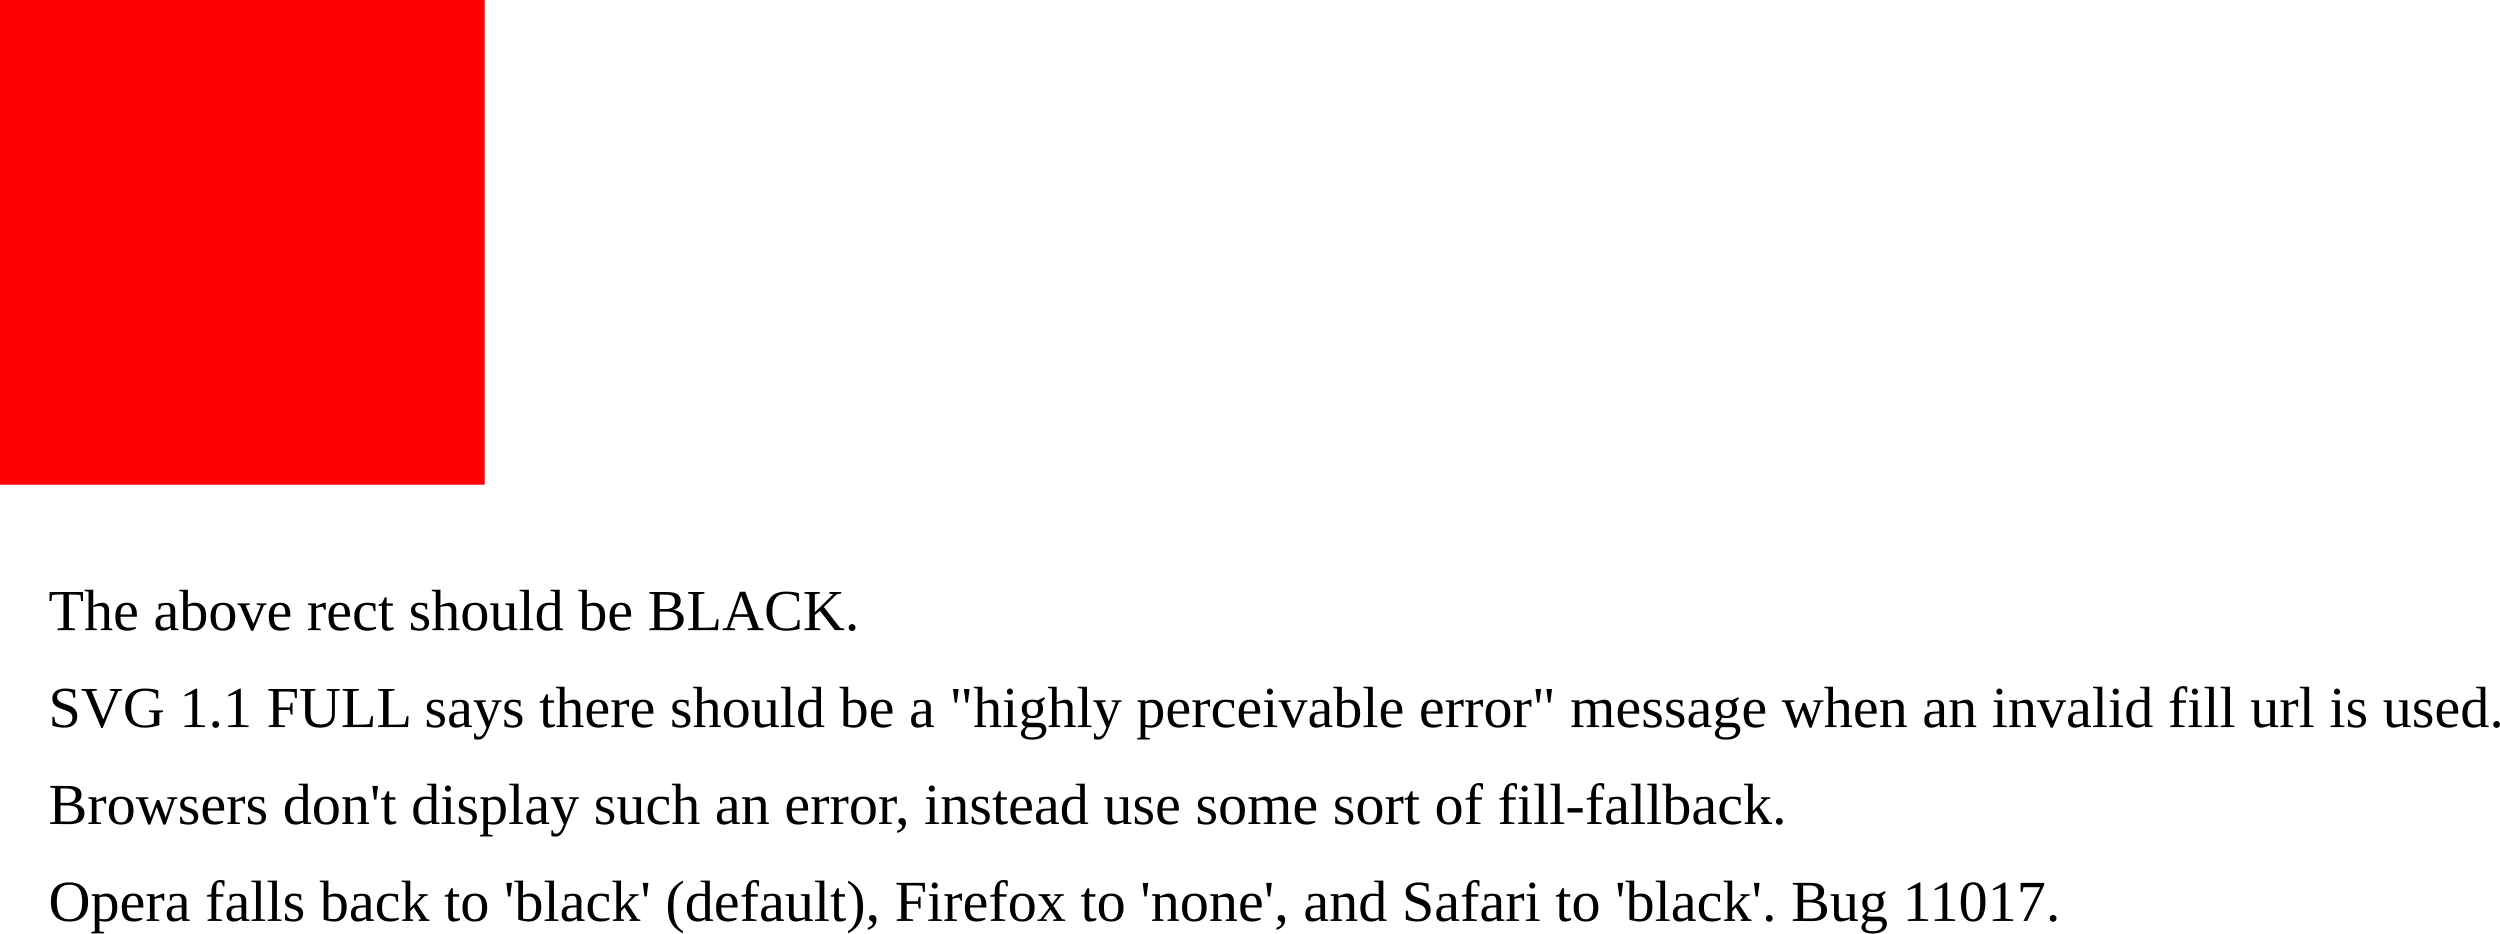
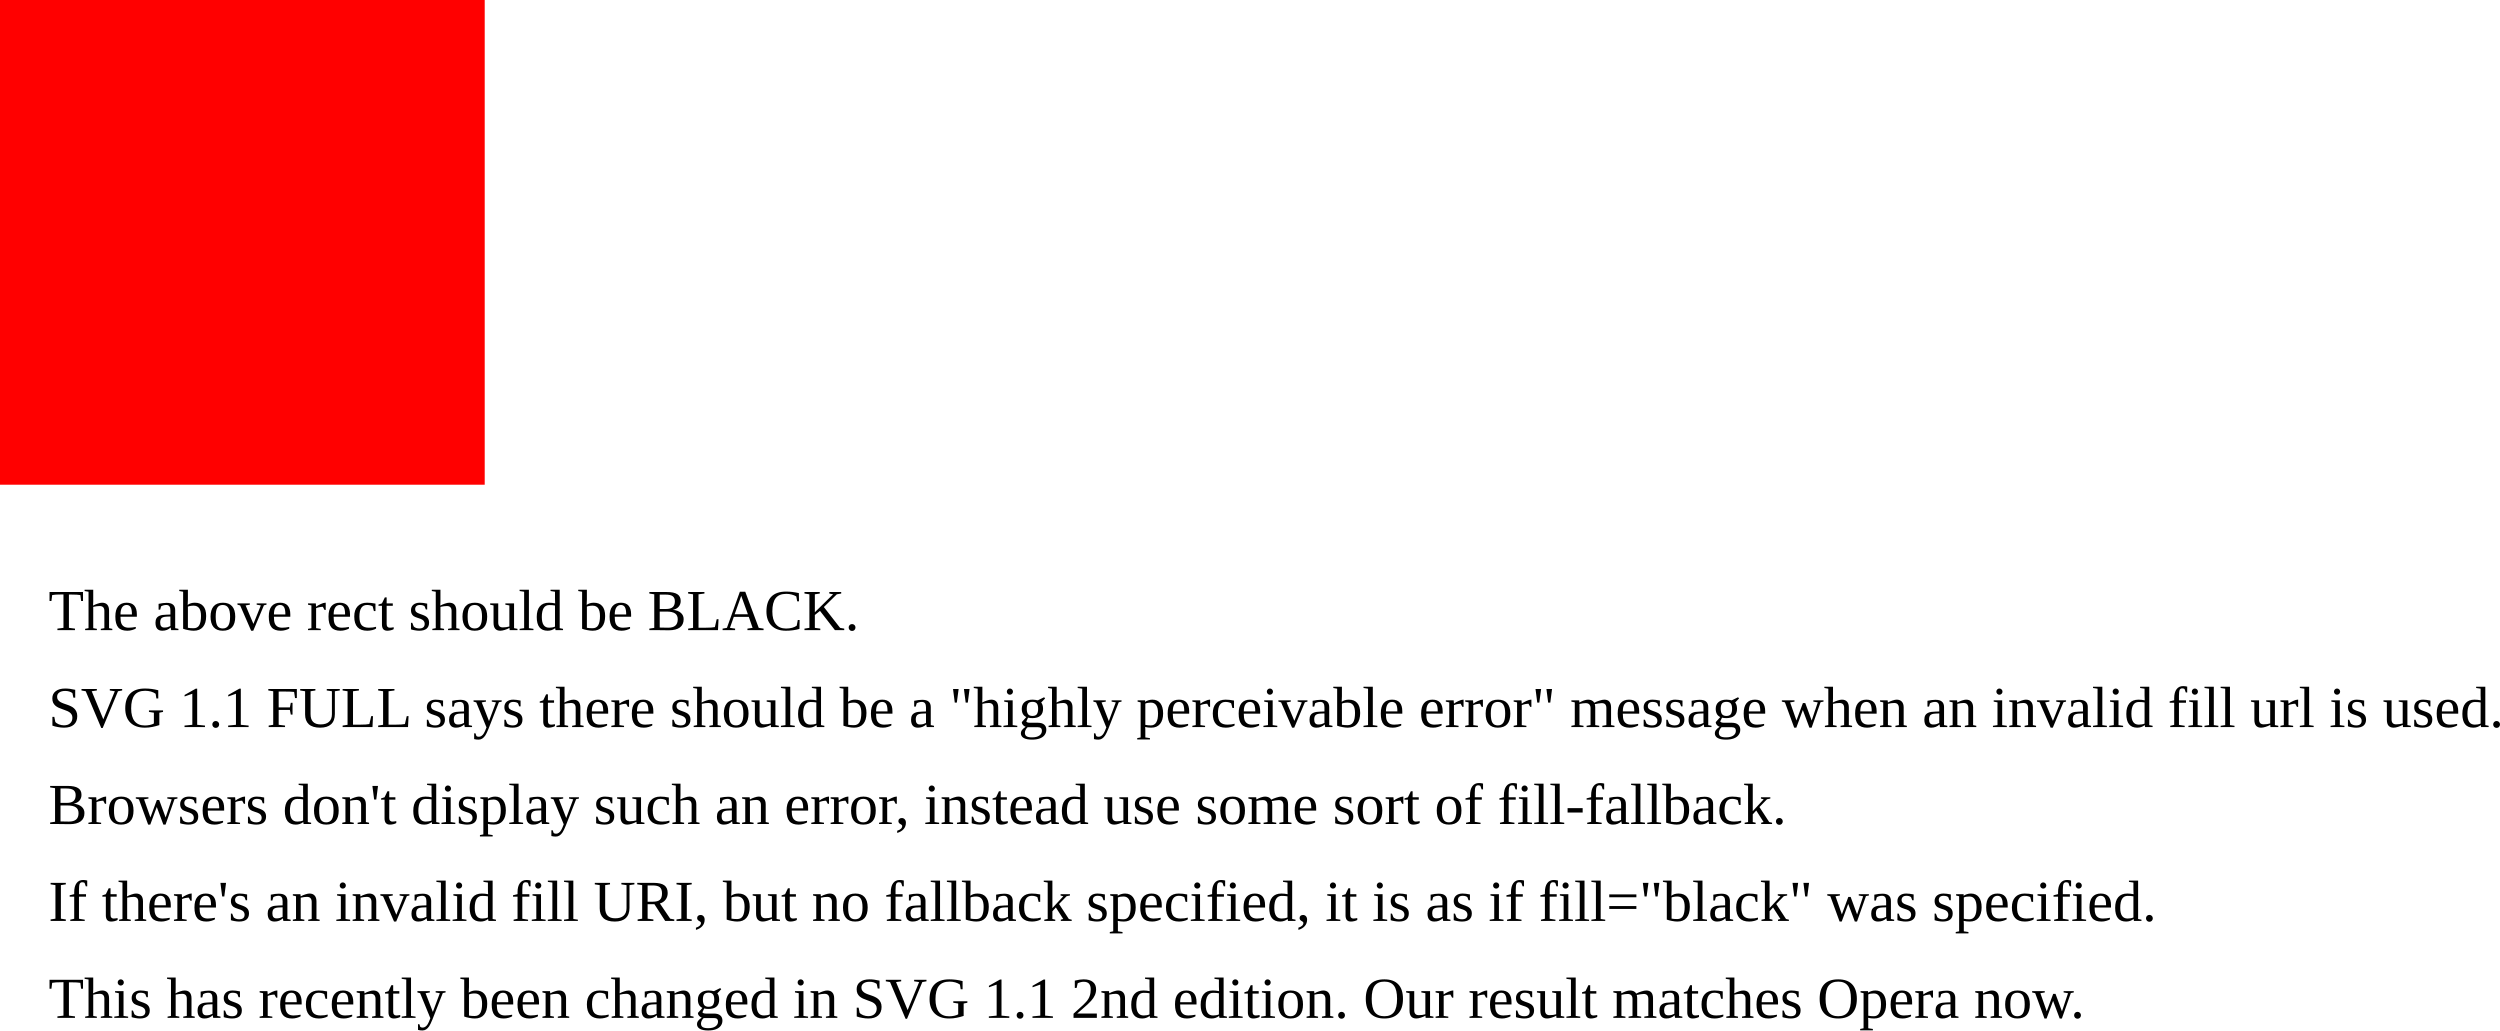
<svg xmlns="http://www.w3.org/2000/svg">
  <g fill="orange">
    <rect width="100" height="100" fill="red" />
    <rect width="100" height="100" fill="url(#notthere)" />
    <g fill="black">
      <text x="10" y="130">The above rect should be BLACK.</text>
      <text x="10" y="150">SVG 1.1 FULL says there should be a "highly perceivable error" message when an invalid fill url is used.</text>
      <text x="10" y="170">Browsers don't display such an error, instead use some sort of fill-fallback.</text>
-       <text x="10" y="190">Opera falls back to 'black' (default), Firefox to 'none', and Safari to 'black'.  Bug 11017.</text>
+       <text x="10" y="190">If there's an invalid fill URI, but no fallback specified, it is as if fill="black" was specified.</text>
+       <text x="10" y="210">This has recently been changed in SVG 1.1 2nd edition. Our result matches Opera now.</text>
    </g>
  </g>
</svg>
